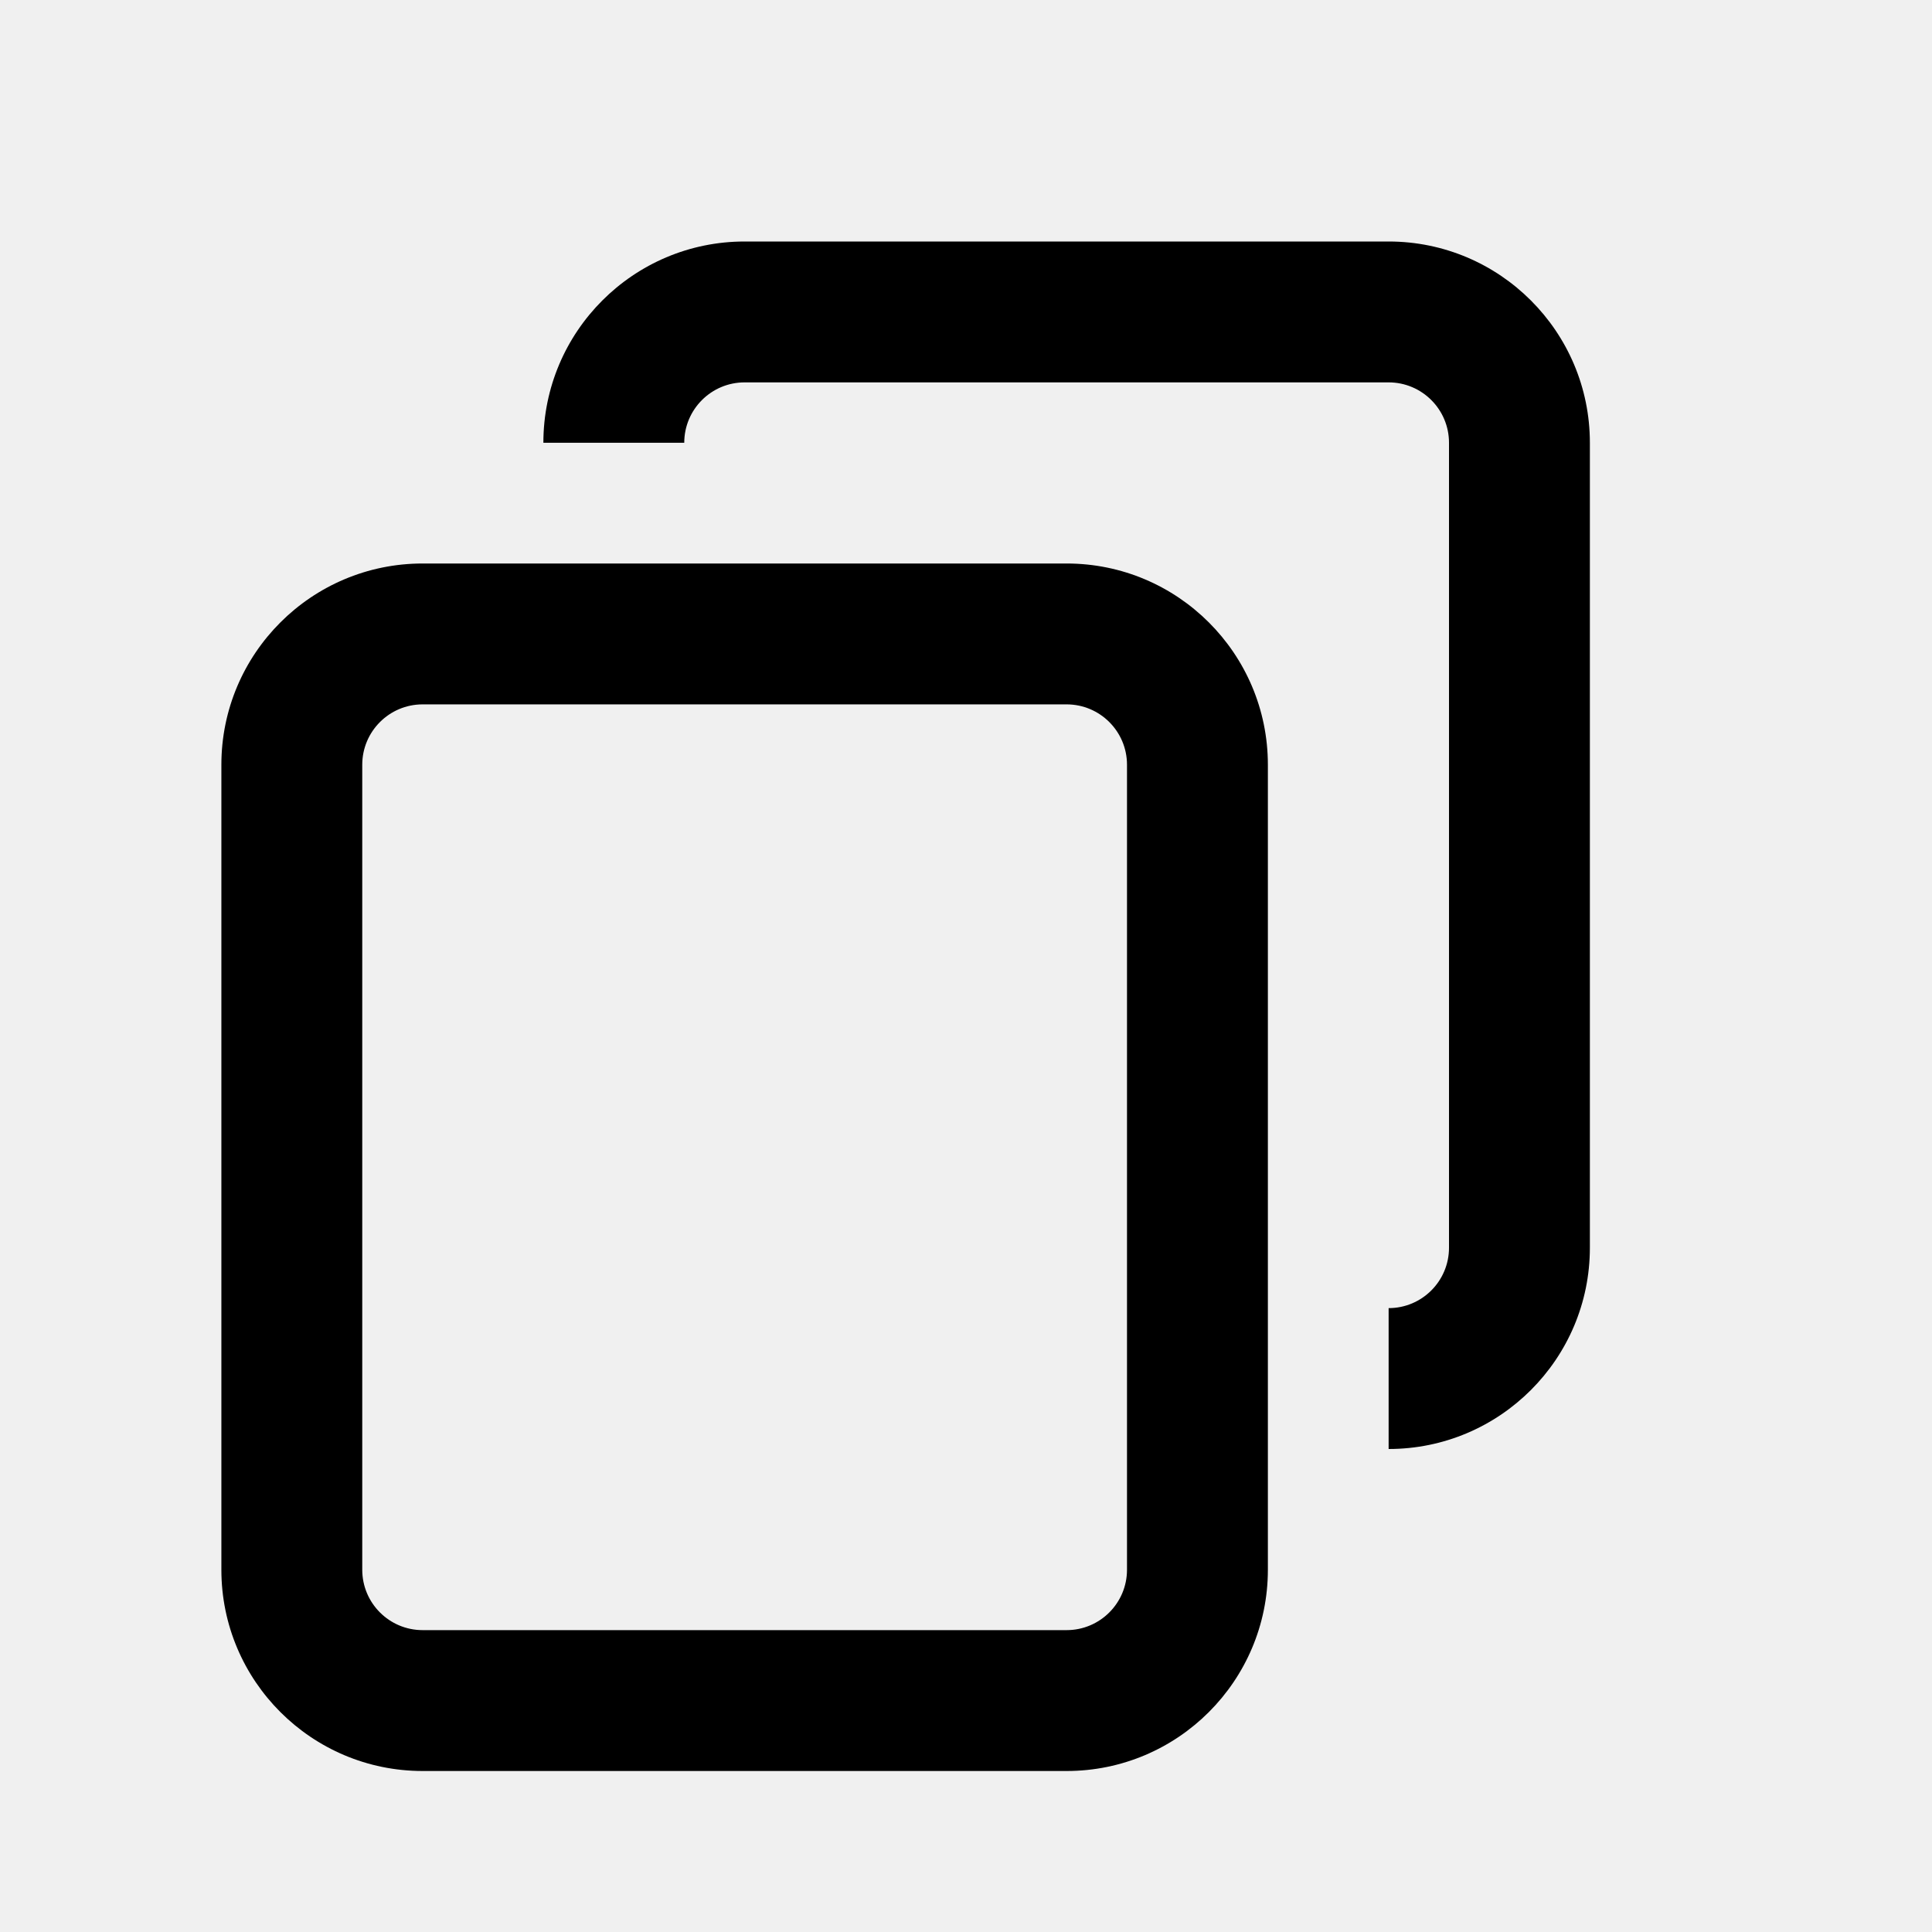
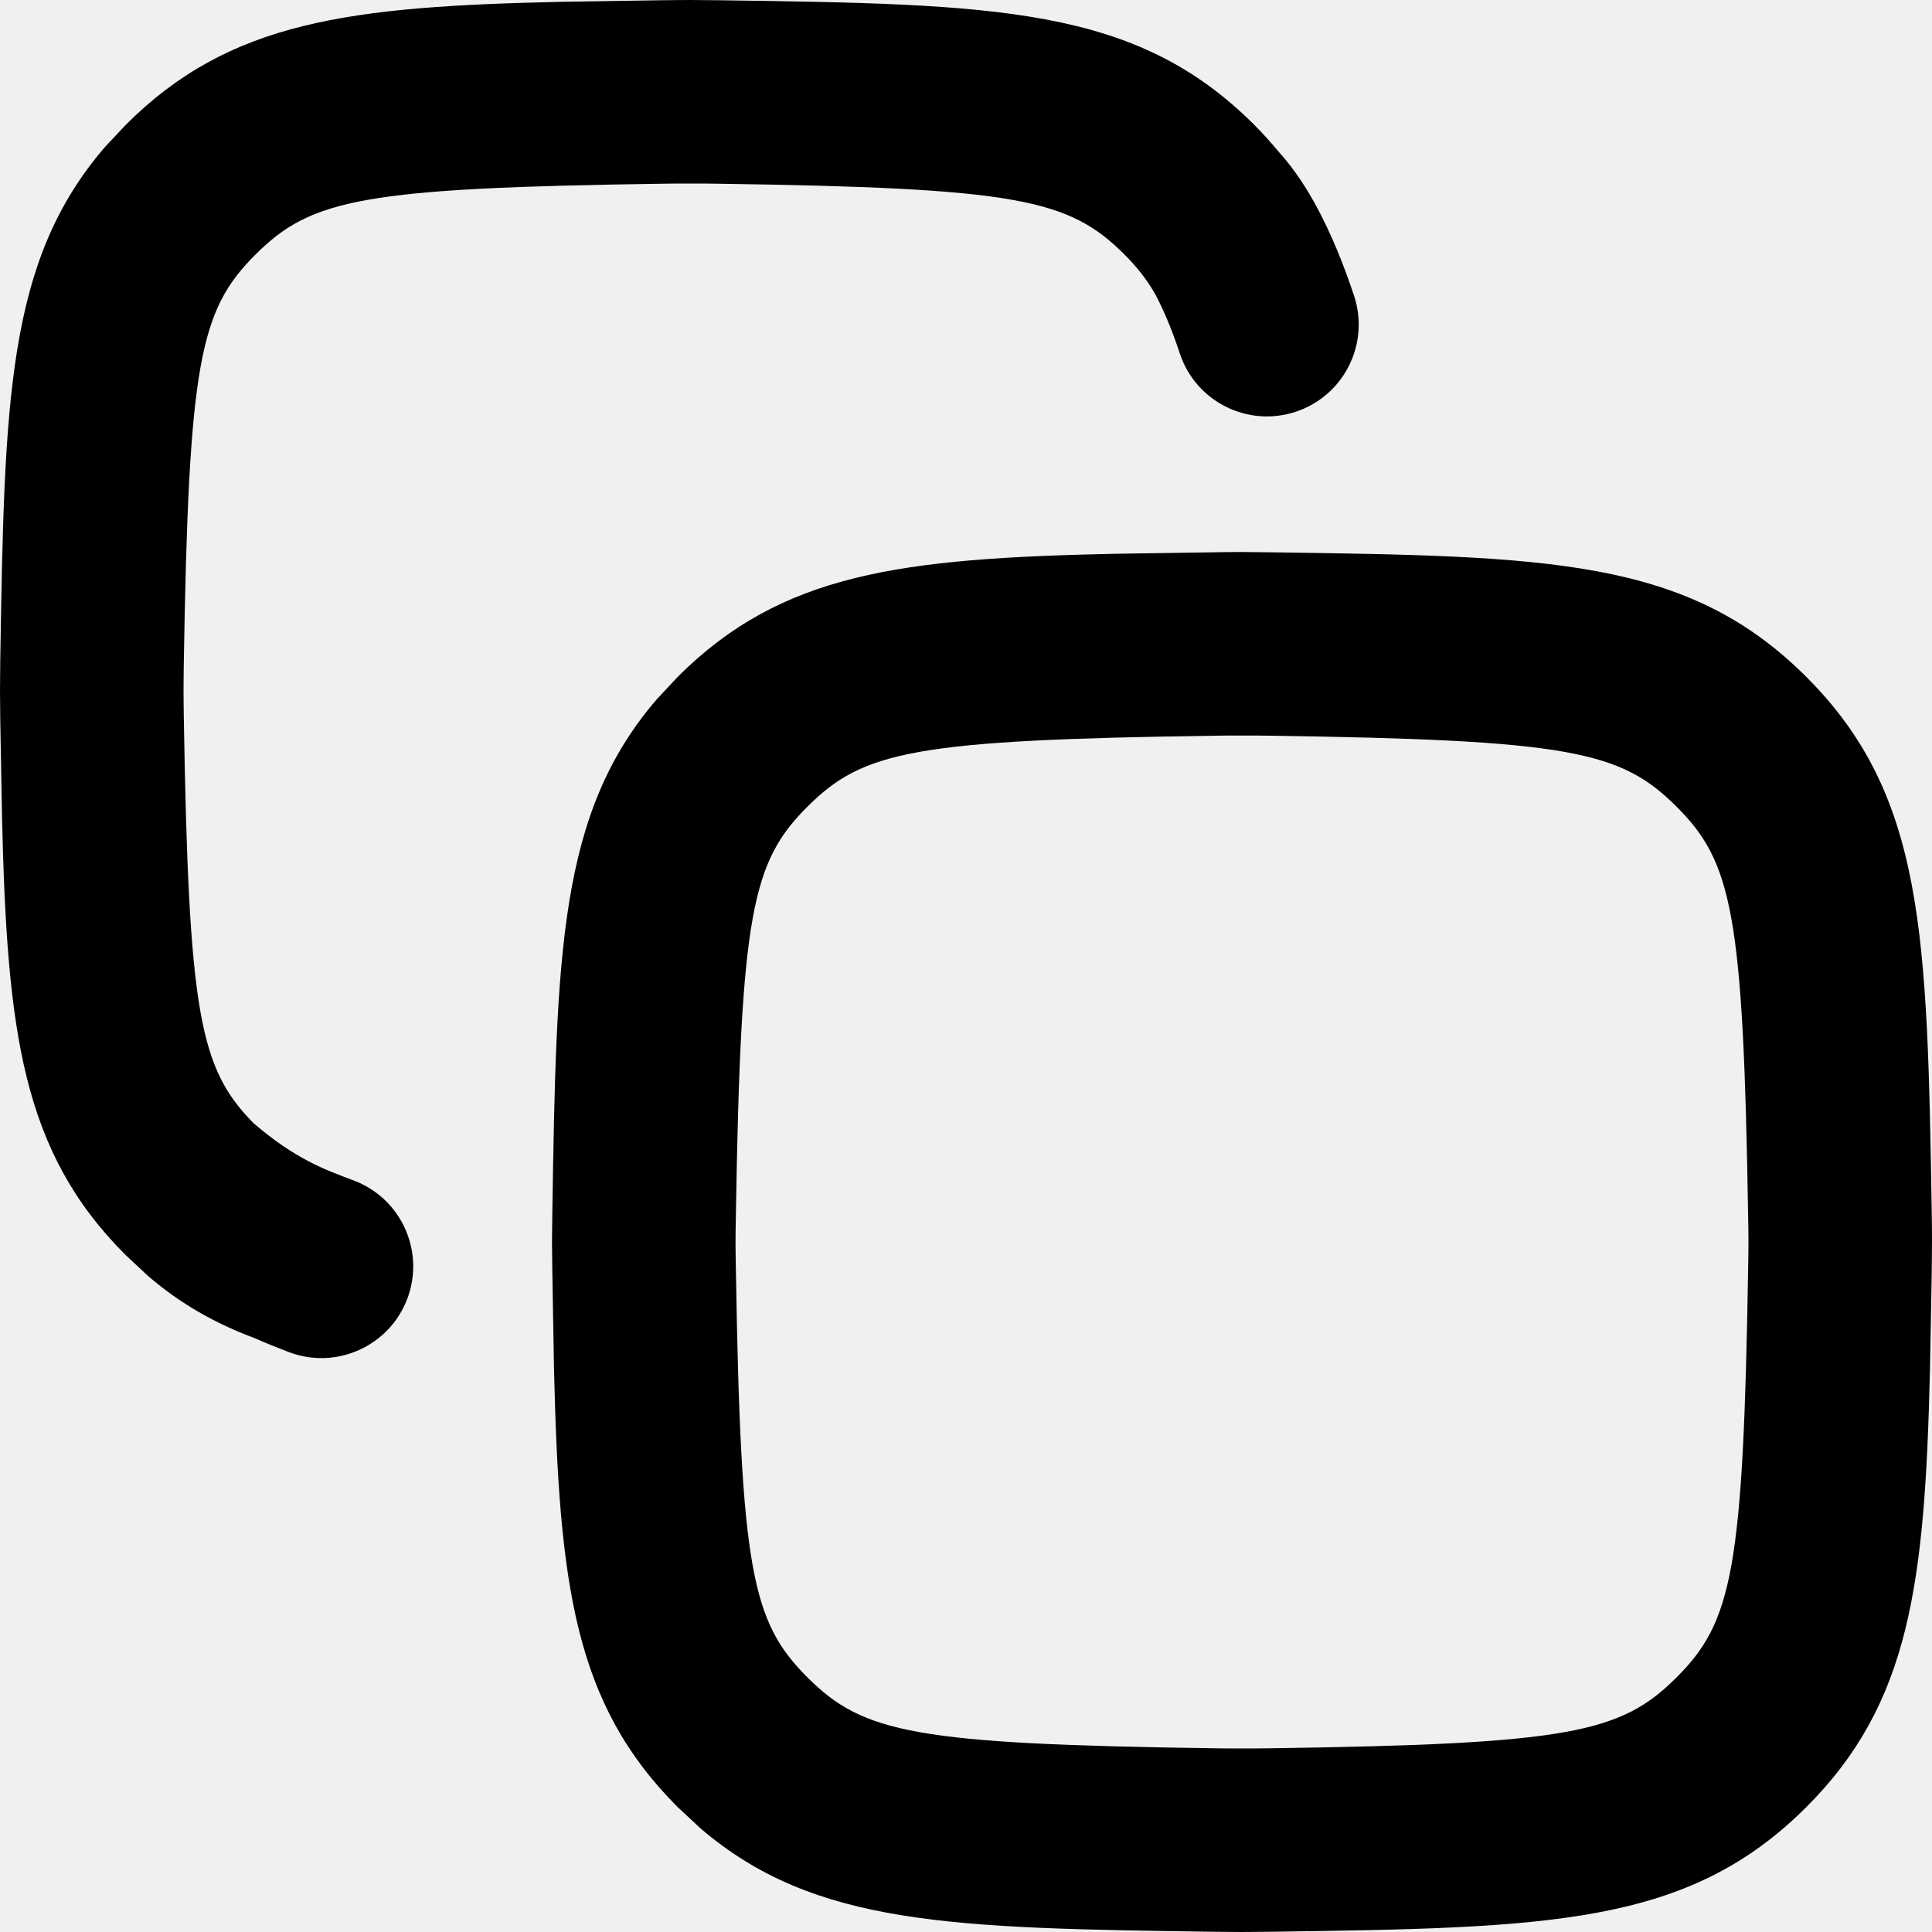
<svg xmlns="http://www.w3.org/2000/svg" width="24" height="24" viewBox="0 0 24 24" fill="none">
-   <path d="M9.25 3C7.87 3 6.75 4.12 6.75 5.5H8.5C8.5 5.086 8.836 4.75 9.25 4.75H17.25C17.664 4.75 18 5.086 18 5.5V15.5C18 15.914 17.664 16.25 17.25 16.25V18C18.63 18 19.75 16.88 19.75 15.5V5.5C19.75 4.12 18.63 3 17.25 3H9.25Z" fill="black" />
-   <path fill-rule="evenodd" clip-rule="evenodd" d="M5.25 7C3.87 7 2.75 8.12 2.75 9.5V19.5C2.75 20.88 3.87 22 5.25 22H13.25C14.63 22 15.75 20.88 15.75 19.5V9.5C15.75 8.12 14.63 7 13.25 7H5.25ZM4.5 9.5C4.5 9.086 4.836 8.75 5.25 8.75H13.25C13.664 8.75 14 9.086 14 9.5V19.5C14 19.914 13.664 20.25 13.25 20.25H5.25C4.836 20.25 4.5 19.914 4.5 19.5V9.5Z" fill="black" />
+   <g clip-path="url(#clip0_1_2)">
+     <path fill-rule="evenodd" clip-rule="evenodd" d="M15.787 6.861C19.236 6.909 20.961 6.933 22.436 8.406C23.912 9.878 23.94 11.609 23.997 15.072C23.999 15.193 24 15.312 24 15.428L23.997 15.785L23.975 17.006C23.912 19.677 23.728 21.163 22.436 22.451C20.961 23.924 19.236 23.948 15.787 23.997L15.428 24L15.07 23.997C11.836 23.951 10.118 23.927 8.7 22.711L8.421 22.451C7.13 21.163 6.946 19.677 6.882 17.006L6.861 15.785L6.857 15.428L6.861 15.072C6.913 11.826 6.941 10.101 8.16 8.685L8.421 8.406C9.712 7.117 11.194 6.936 13.855 6.879L15.07 6.861C15.191 6.859 15.311 6.857 15.428 6.857L15.787 6.861ZM15.102 9.139C11.365 9.192 10.725 9.327 10.031 10.02C9.338 10.711 9.202 11.355 9.141 15.109C9.139 15.219 9.137 15.325 9.137 15.428C9.137 15.532 9.139 15.639 9.141 15.748C9.202 19.502 9.338 20.146 10.031 20.838C10.725 21.53 11.365 21.666 15.102 21.718C15.213 21.72 15.322 21.72 15.428 21.72C15.535 21.72 15.645 21.72 15.755 21.718C19.492 21.666 20.132 21.53 20.826 20.838C21.519 20.146 21.656 19.502 21.716 15.748C21.718 15.639 21.72 15.532 21.72 15.428C21.72 15.325 21.718 15.219 21.716 15.109C21.656 11.355 21.519 10.711 20.826 10.02C20.132 9.327 19.492 9.192 15.755 9.139C15.645 9.137 15.535 9.137 15.428 9.137C15.322 9.137 15.213 9.137 15.102 9.139Z" fill="black" />
+     <path d="M8.93 0.003C12.379 0.052 14.104 0.076 15.579 1.549C15.689 1.659 15.79 1.772 15.884 1.885C16.081 2.101 16.243 2.356 16.369 2.593C16.536 2.907 16.69 3.278 16.822 3.678C17.017 4.276 16.692 4.92 16.093 5.116C15.495 5.312 14.851 4.986 14.655 4.388C14.557 4.089 14.451 3.843 14.355 3.663C14.334 3.623 14.312 3.591 14.295 3.562C14.203 3.418 14.097 3.29 13.969 3.162C13.275 2.47 12.635 2.335 8.898 2.282C8.787 2.28 8.678 2.28 8.571 2.28C8.465 2.28 8.355 2.28 8.245 2.282C4.508 2.335 3.868 2.47 3.174 3.162C2.481 3.854 2.344 4.498 2.283 8.252C2.282 8.361 2.28 8.468 2.28 8.571C2.28 8.675 2.282 8.782 2.283 8.891C2.344 12.599 2.479 13.271 3.151 13.954C3.675 14.403 4.04 14.531 4.393 14.664C4.982 14.885 5.281 15.541 5.061 16.13C4.84 16.72 4.182 17.019 3.593 16.798C3.466 16.75 3.321 16.692 3.156 16.62C2.676 16.441 2.246 16.199 1.843 15.854L1.564 15.594C0.272 14.306 0.088 12.82 0.025 10.148L0.003 8.928L0 8.571L0.003 8.215V8.211C0.056 4.968 0.084 3.244 1.302 1.828L1.564 1.549C2.855 0.26 4.336 0.079 6.998 0.022L8.213 0.003C8.334 0.002 8.453 0 8.571 0L8.93 0.003Z" fill="black" />
+   </g>
+   <defs>
+     <clipPath id="clip0_1_2">
+       <rect width="24" height="24" fill="white" />
+     </clipPath>
+   </defs>
</svg>
